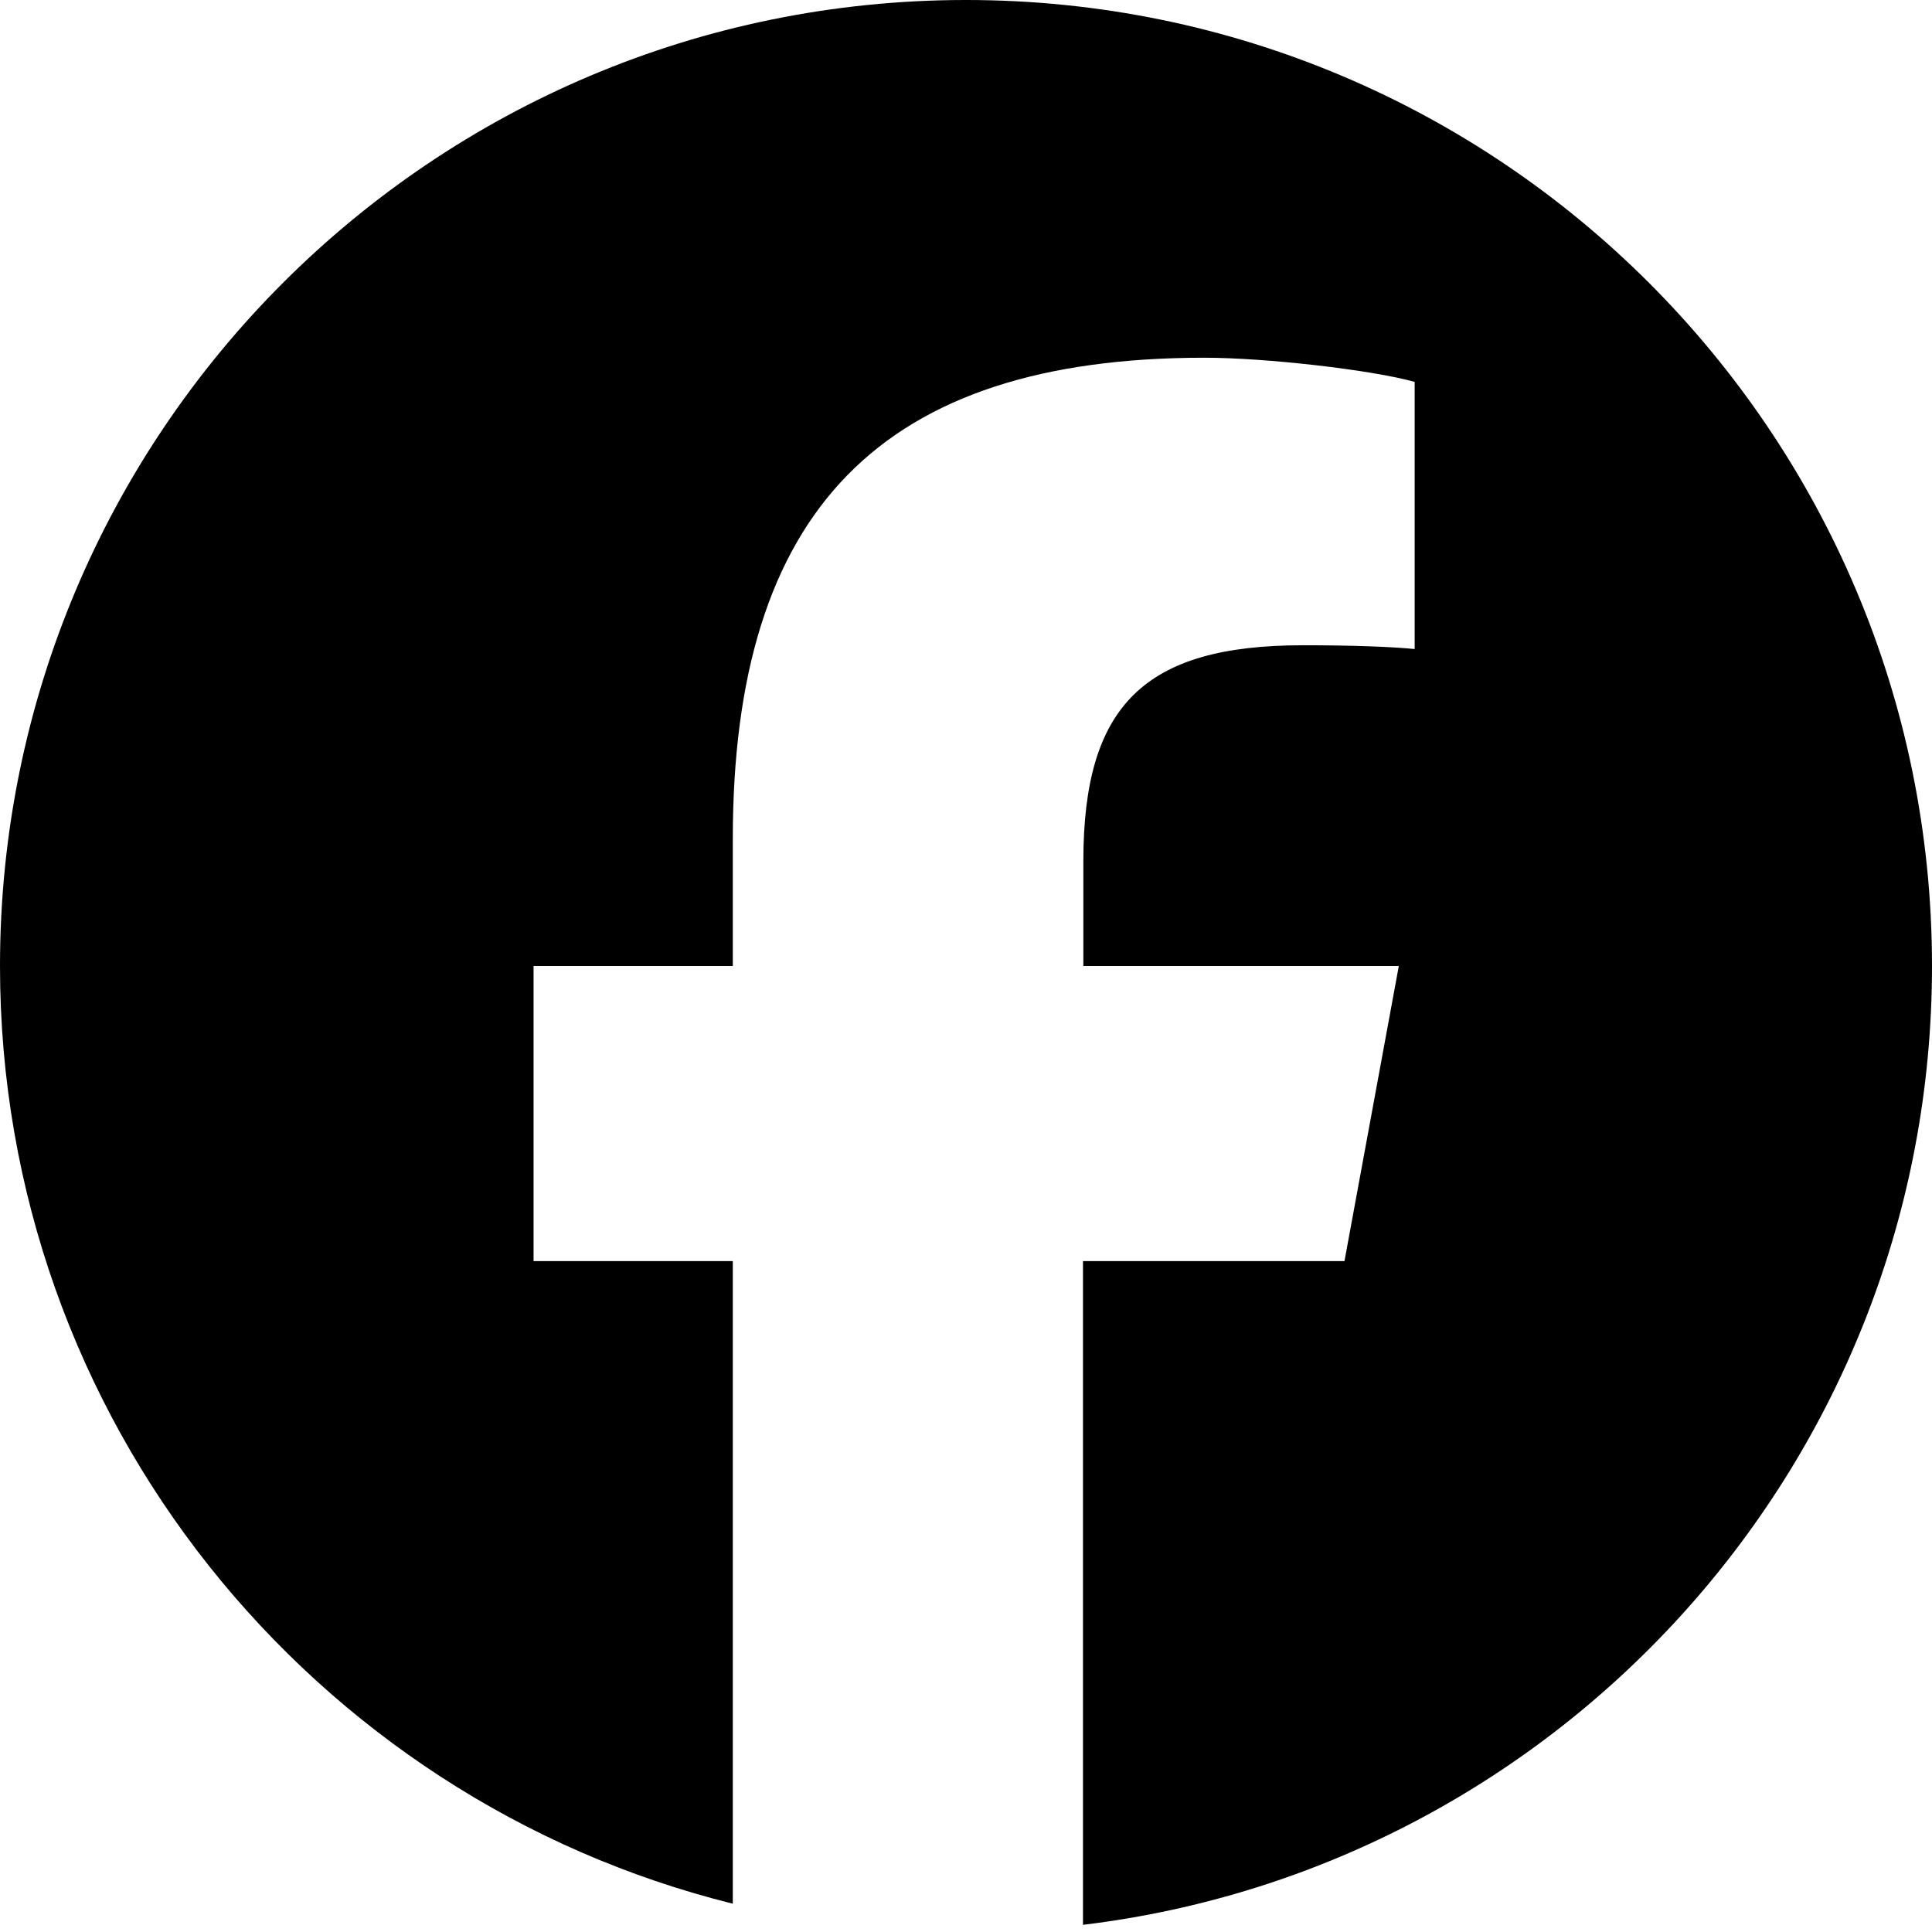
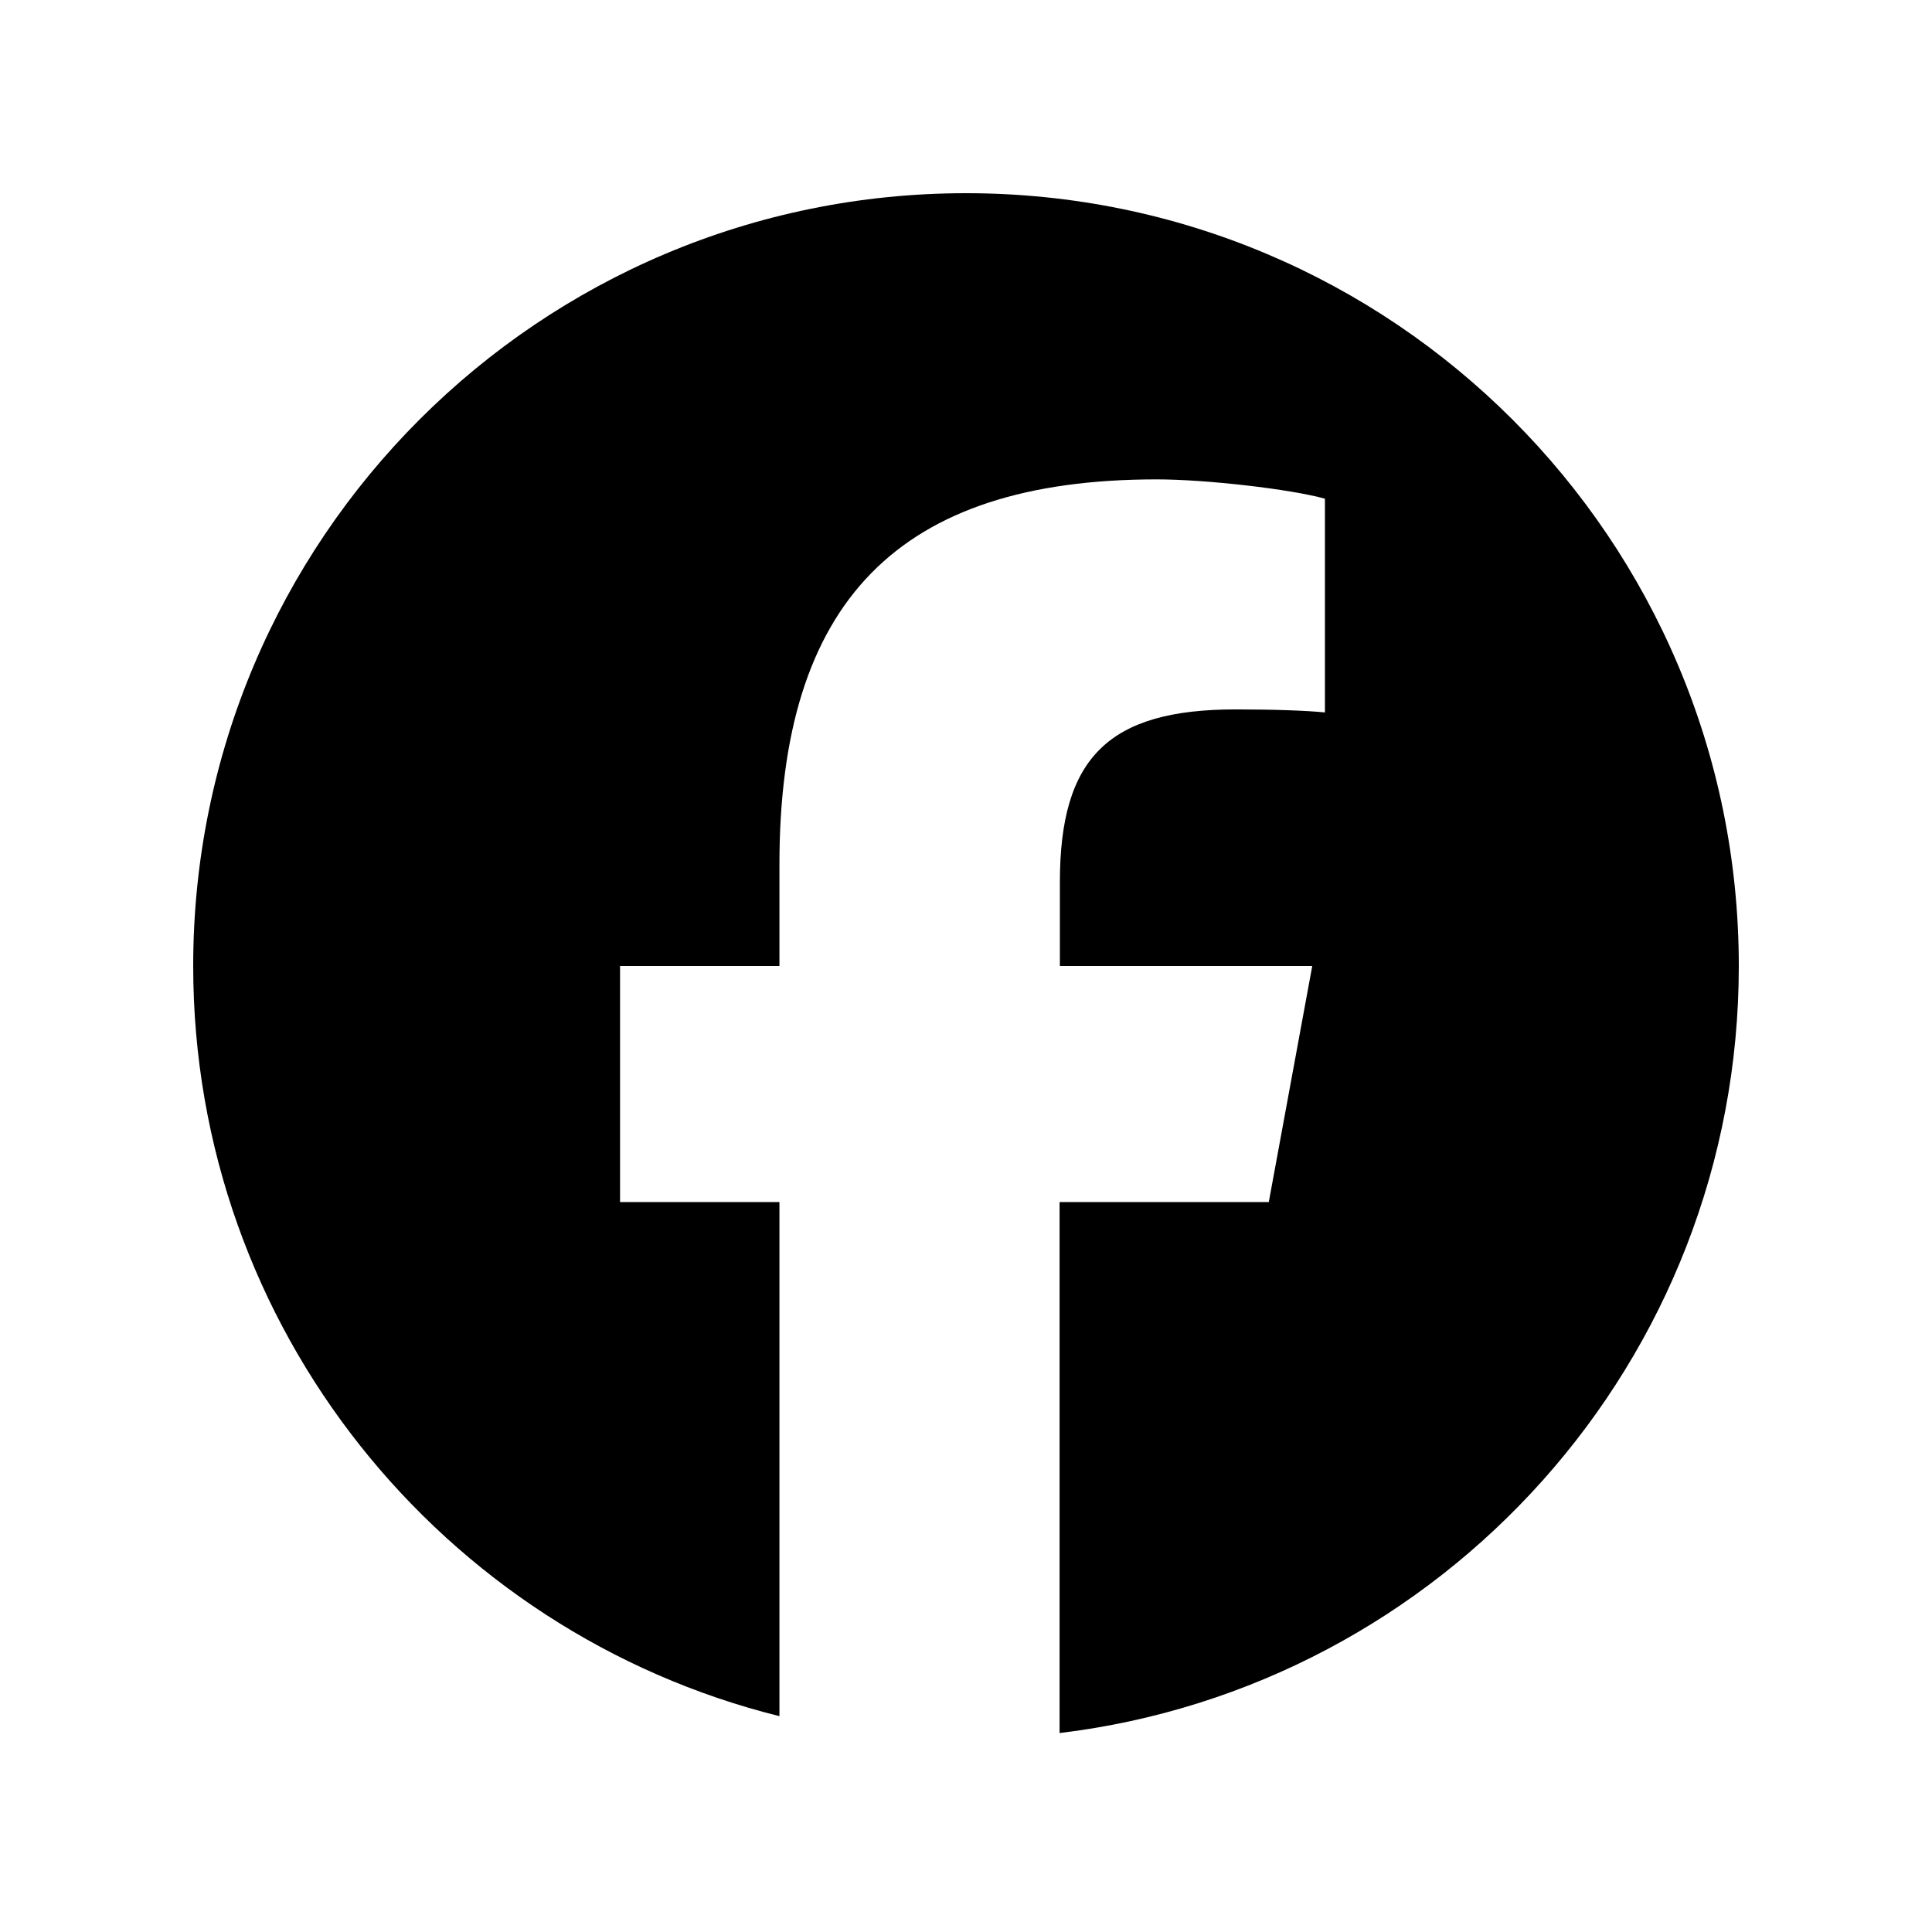
- <svg xmlns="http://www.w3.org/2000/svg" viewBox="0 0 512 512">
-   <path d="M512 256C512 114.6 397.4 0 256 0S0 114.6 0 256C0 376 82.7 476.8 194.2 504.5V334.2H141.4V256h52.8V222.3c0-87.1 39.4-127.5 125-127.5c16.2 0 44.2 3.2 55.7 6.4V172c-6-.6-16.5-1-29.6-1c-42 0-58.2 15.9-58.2 57.2V256h83.6l-14.4 78.2H287V510.1C413.8 494.8 512 386.9 512 256h0z" />
+ <svg xmlns="http://www.w3.org/2000/svg" viewBox="0 0 640 640">
+   <path d="M576 320C576 178.6 461.4 64 320 64C178.6 64 64 178.6 64 320C64 440 146.7 540.8 258.2 568.5L258.2 398.2L205.4 398.2L205.4 320L258.2 320L258.2 286.3C258.2 199.2 297.6 158.8 383.2 158.8C399.4 158.8 427.4 162 438.9 165.2L438.9 236C432.9 235.4 422.4 235 409.3 235C367.3 235 351.1 250.9 351.1 292.2L351.1 320L434.7 320L420.3 398.2L351 398.2L351 574.1C477.8 558.8 576 450.9 576 320z" />
</svg>
